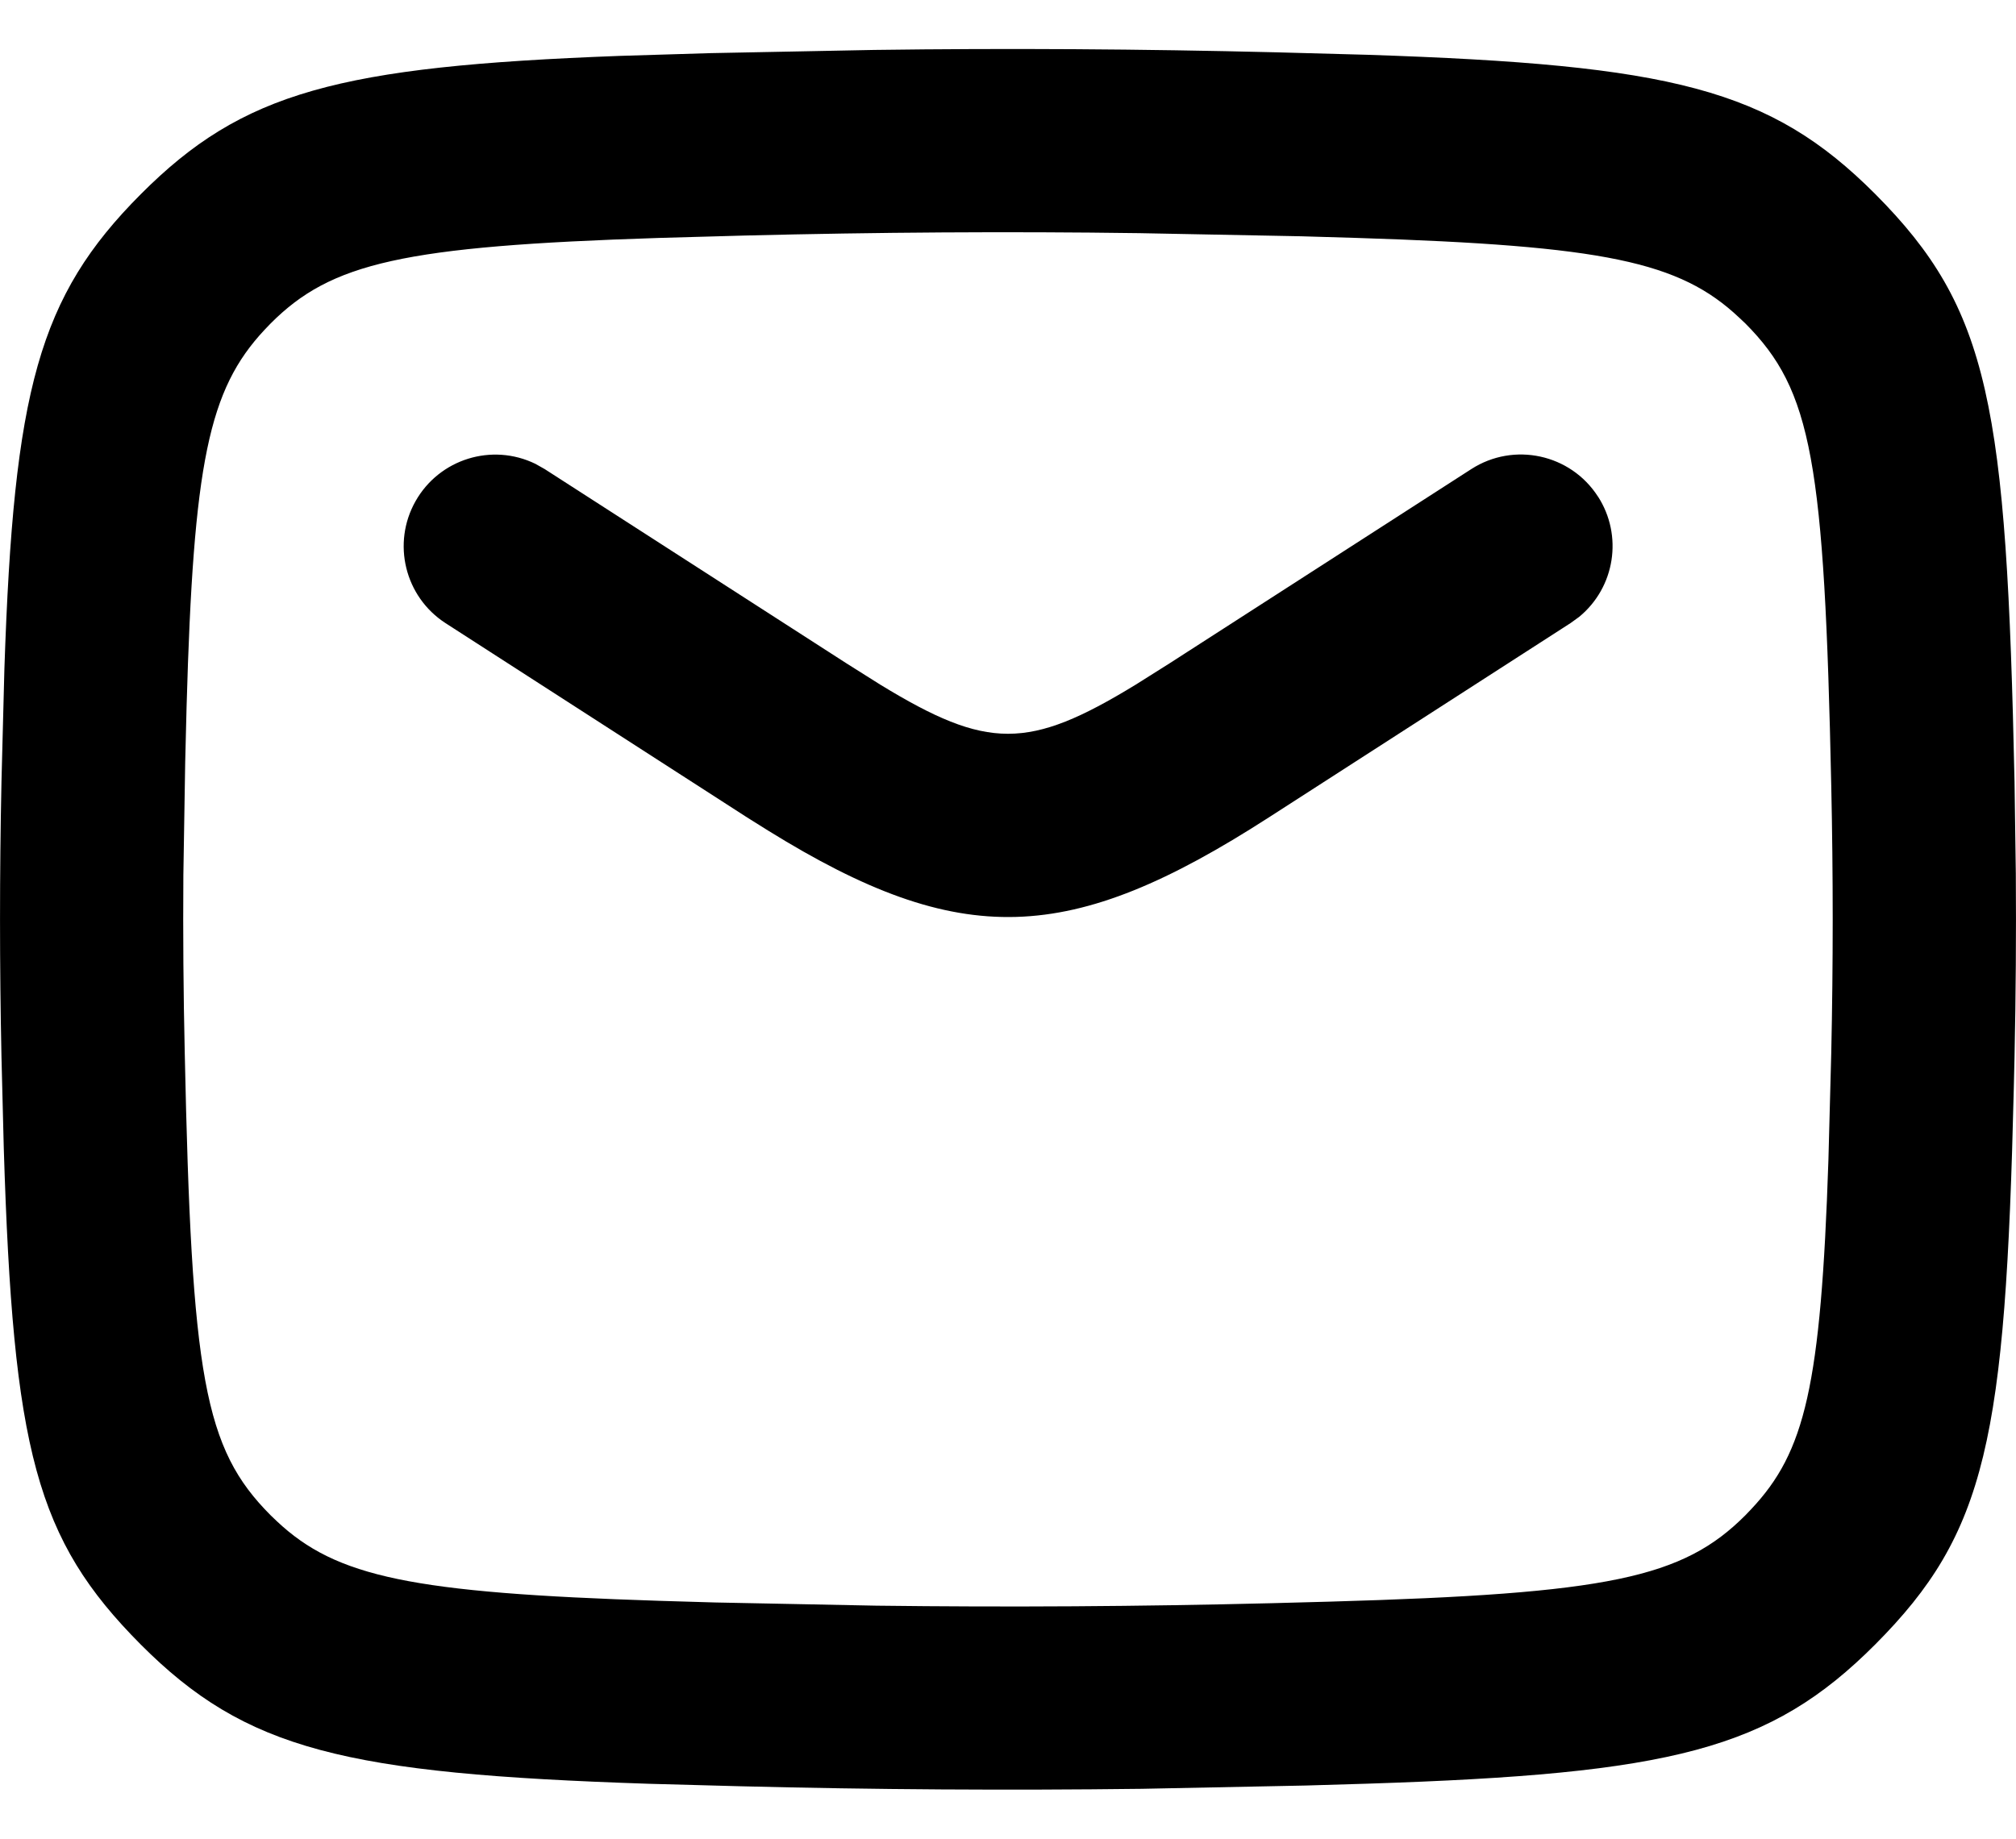
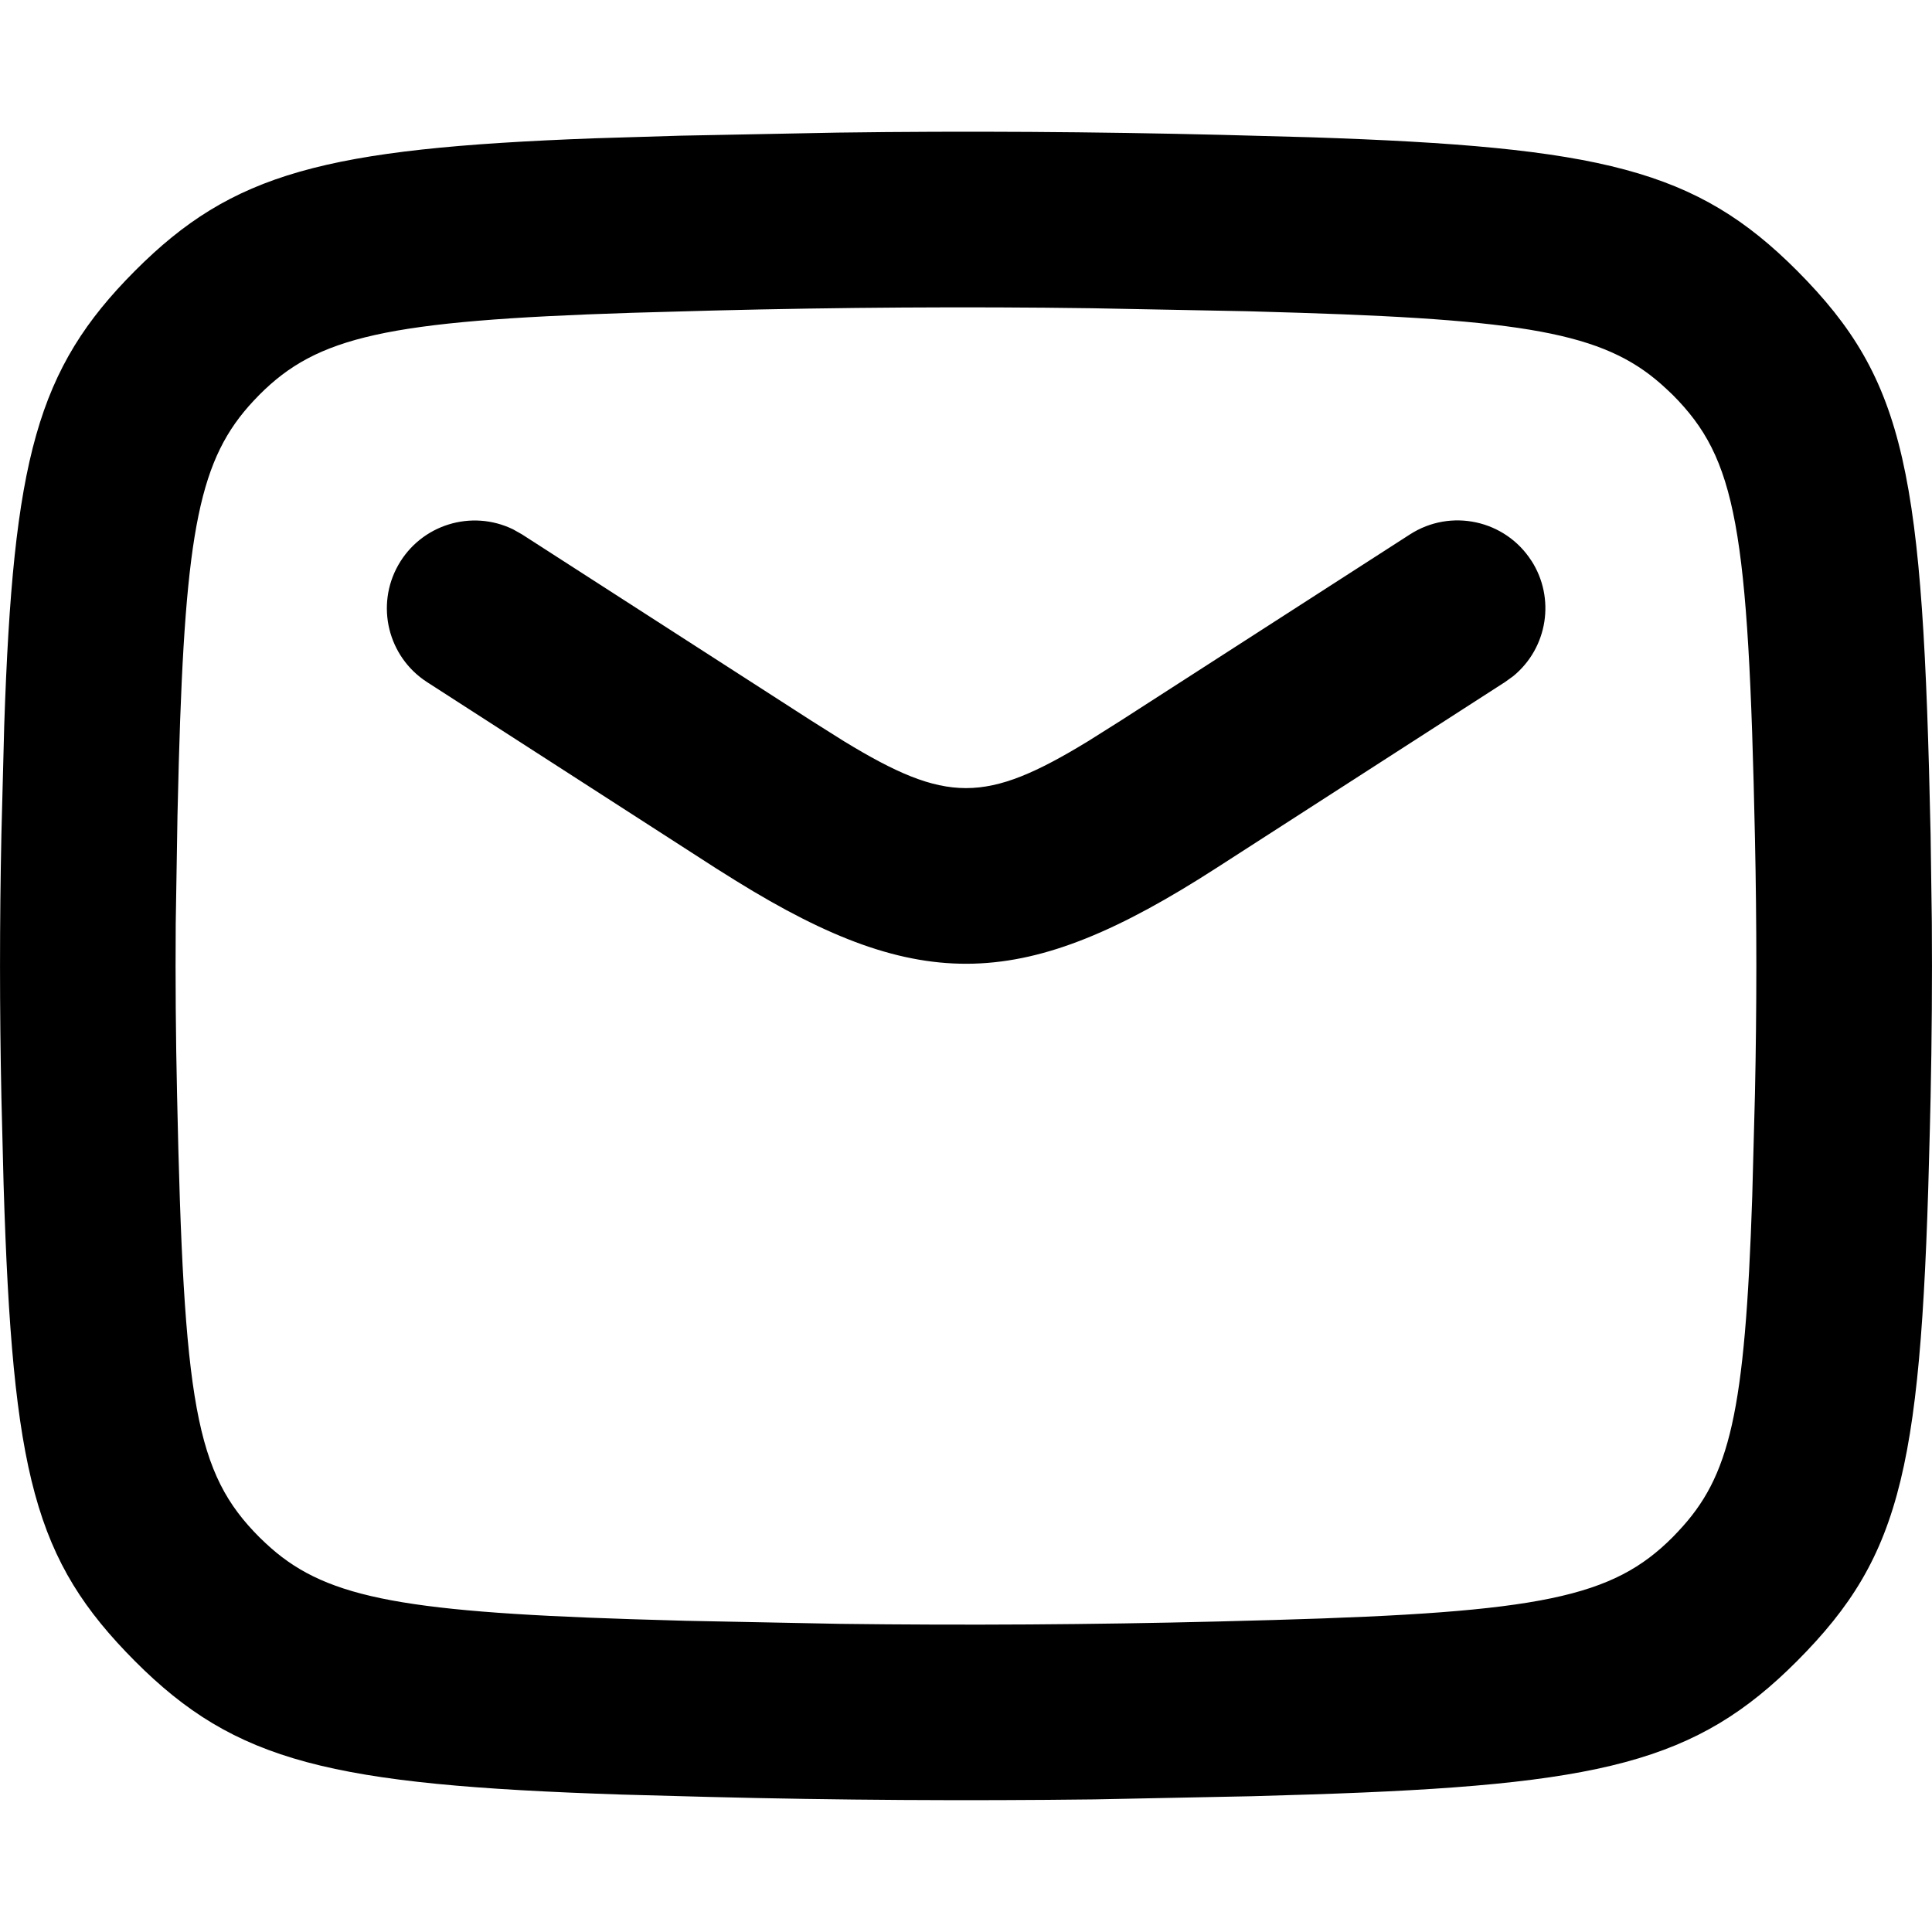
- <svg xmlns="http://www.w3.org/2000/svg" width="22" height="20.07" viewBox="0 0 22 20.07">
-   <svg x="0" y="0.035" width="22" height="20" viewBox="0 0 22 20">
-     <path fill="currentColor" d="M9.539.51C11 .49 12.459.5 13.926.536l.995.027c3.319.11 4.394.368 5.543 1.52 1.252 1.258 1.432 2.298 1.52 6.419l.014.998q.007.997-.014 1.996l-.008.346c-.091 3.835-.296 4.851-1.512 6.072-1.15 1.153-2.224 1.412-5.543 1.52l-.67.02-1.79.036c-1.462.018-2.92.009-4.387-.028l-.995-.027c-3.319-.11-4.394-.368-5.543-1.52C.392 16.765.143 15.797.041 12.49l-.025-.994c-.021-1-.021-1.994 0-2.994l.032-1.237C.15 4.225.42 3.204 1.536 2.085 2.648.969 3.691.69 6.765.575l.985-.03Zm2.897 2c-1.437-.02-2.87-.01-4.312.026l-.931.026c-2.797.09-3.579.271-4.24.934l-.067.07c-.61.653-.775 1.448-.85 4.117l-.015.601-.02 1.232q-.007.967.015 1.938c.075 3.543.21 4.32.937 5.05l.07.067c.648.608 1.47.78 4.17.867l.608.018 1.763.035c1.437.018 2.87.009 4.312-.027l.635-.017c3.04-.087 3.852-.257 4.536-.943l.064-.067c.587-.624.76-1.34.842-3.812l.031-1.17c.021-.972.021-1.938 0-2.91-.075-3.542-.21-4.318-.937-5.049l-.07-.066c-.648-.61-1.47-.782-4.17-.868l-.608-.018Zm5.002 2.874a1 1 0 0 1-.205 1.314l-.094.068-3.294 2.122c-2.172 1.399-3.357 1.447-5.461.144l-.23-.144-3.293-2.122a1 1 0 0 1 .982-1.738l.101.057 3.294 2.121.373.235c1.166.711 1.612.711 2.778 0l.373-.235 3.294-2.121a1 1 0 0 1 1.382.3" />
+ <svg xmlns="http://www.w3.org/2000/svg" width="22" height="22" viewBox="0 0 22 22">
+   <svg x="0" y="0.965" width="22" height="20.07" viewBox="0 0 22 20.07">
+     <svg x="0" y="0.035" width="22" height="20" viewBox="0 0 22 20">
+       <path fill="currentColor" d="M9.539.51C11 .49 12.459.5 13.926.536l.995.027c3.319.11 4.394.368 5.543 1.52 1.252 1.258 1.432 2.298 1.52 6.419l.014.998q.007.997-.014 1.996l-.008.346c-.091 3.835-.296 4.851-1.512 6.072-1.15 1.153-2.224 1.412-5.543 1.52l-.67.02-1.79.036c-1.462.018-2.92.009-4.387-.028l-.995-.027c-3.319-.11-4.394-.368-5.543-1.52C.392 16.765.143 15.797.041 12.49l-.025-.994c-.021-1-.021-1.994 0-2.994l.032-1.237C.15 4.225.42 3.204 1.536 2.085 2.648.969 3.691.69 6.765.575l.985-.03Zm2.897 2c-1.437-.02-2.87-.01-4.312.026l-.931.026c-2.797.09-3.579.271-4.24.934l-.067.07c-.61.653-.775 1.448-.85 4.117l-.015.601-.02 1.232q-.007.967.015 1.938c.075 3.543.21 4.32.937 5.05l.07.067c.648.608 1.47.78 4.17.867l.608.018 1.763.035c1.437.018 2.87.009 4.312-.027l.635-.017c3.04-.087 3.852-.257 4.536-.943l.064-.067c.587-.624.76-1.34.842-3.812l.031-1.17c.021-.972.021-1.938 0-2.91-.075-3.542-.21-4.318-.937-5.049l-.07-.066c-.648-.61-1.47-.782-4.17-.868l-.608-.018Zm5.002 2.874a1 1 0 0 1-.205 1.314l-.094.068-3.294 2.122c-2.172 1.399-3.357 1.447-5.461.144l-.23-.144-3.293-2.122a1 1 0 0 1 .982-1.738l.101.057 3.294 2.121.373.235c1.166.711 1.612.711 2.778 0l.373-.235 3.294-2.121a1 1 0 0 1 1.382.3" />
+     </svg>
  </svg>
</svg>
